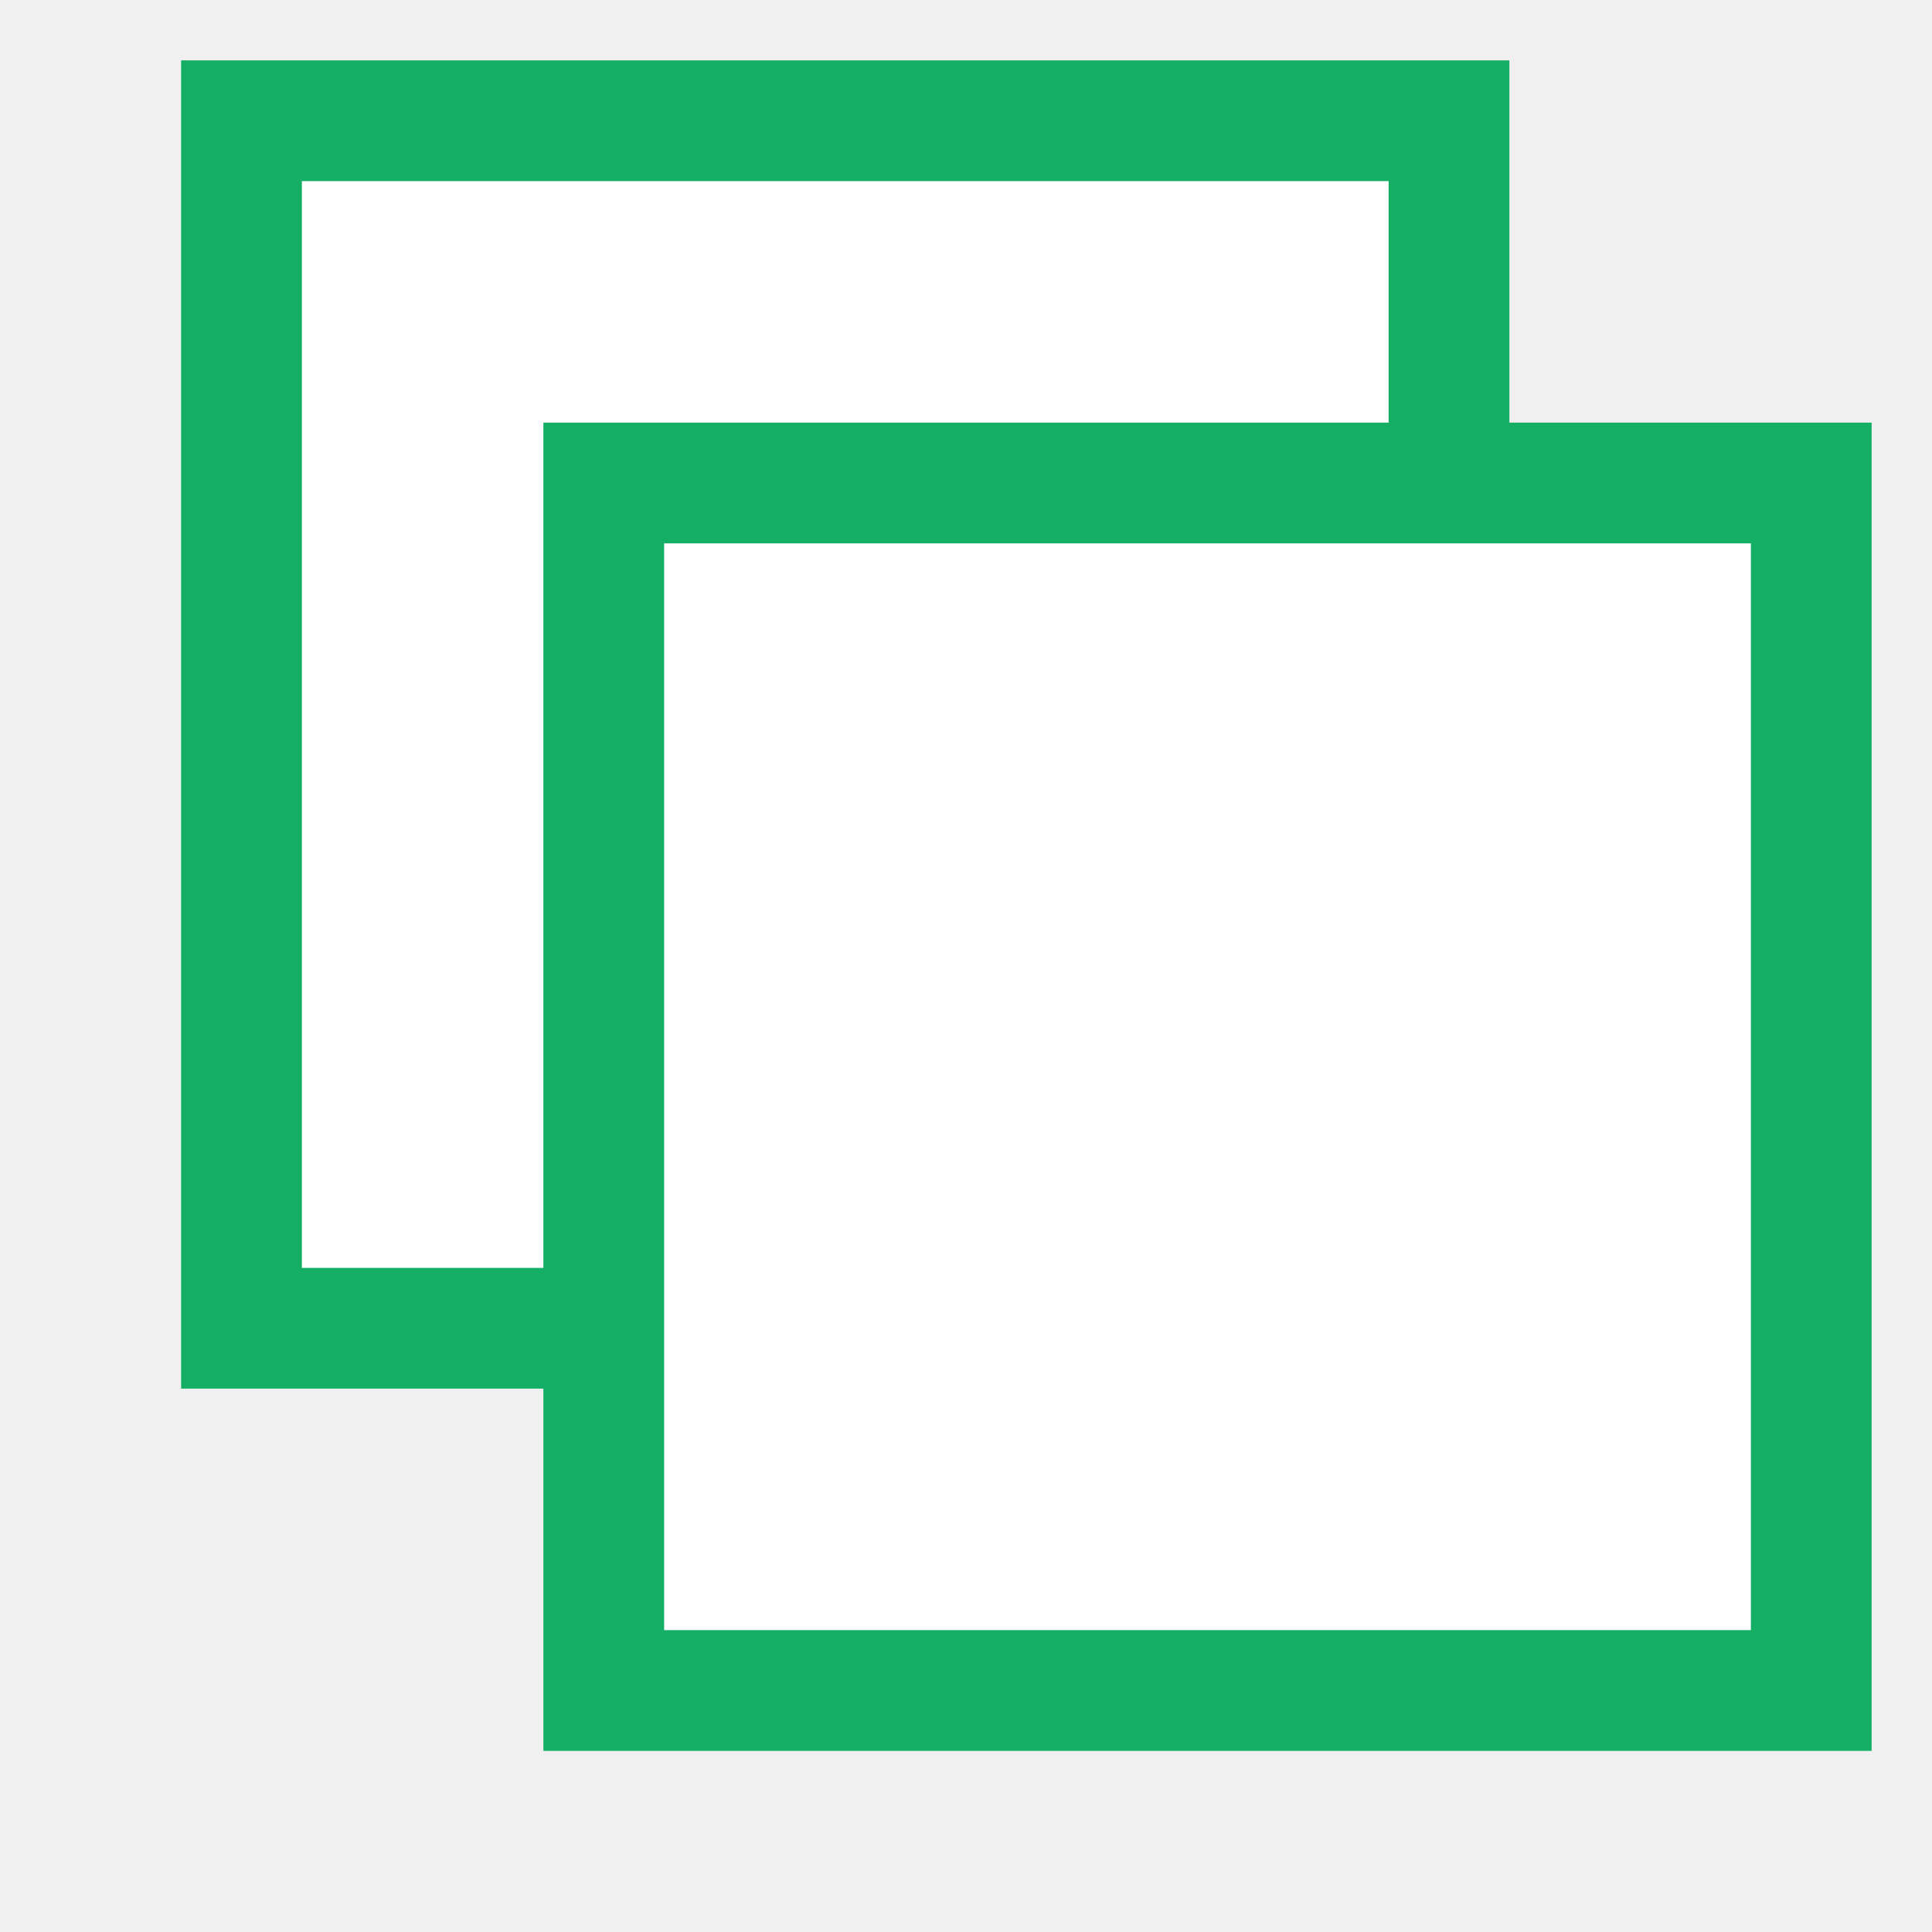
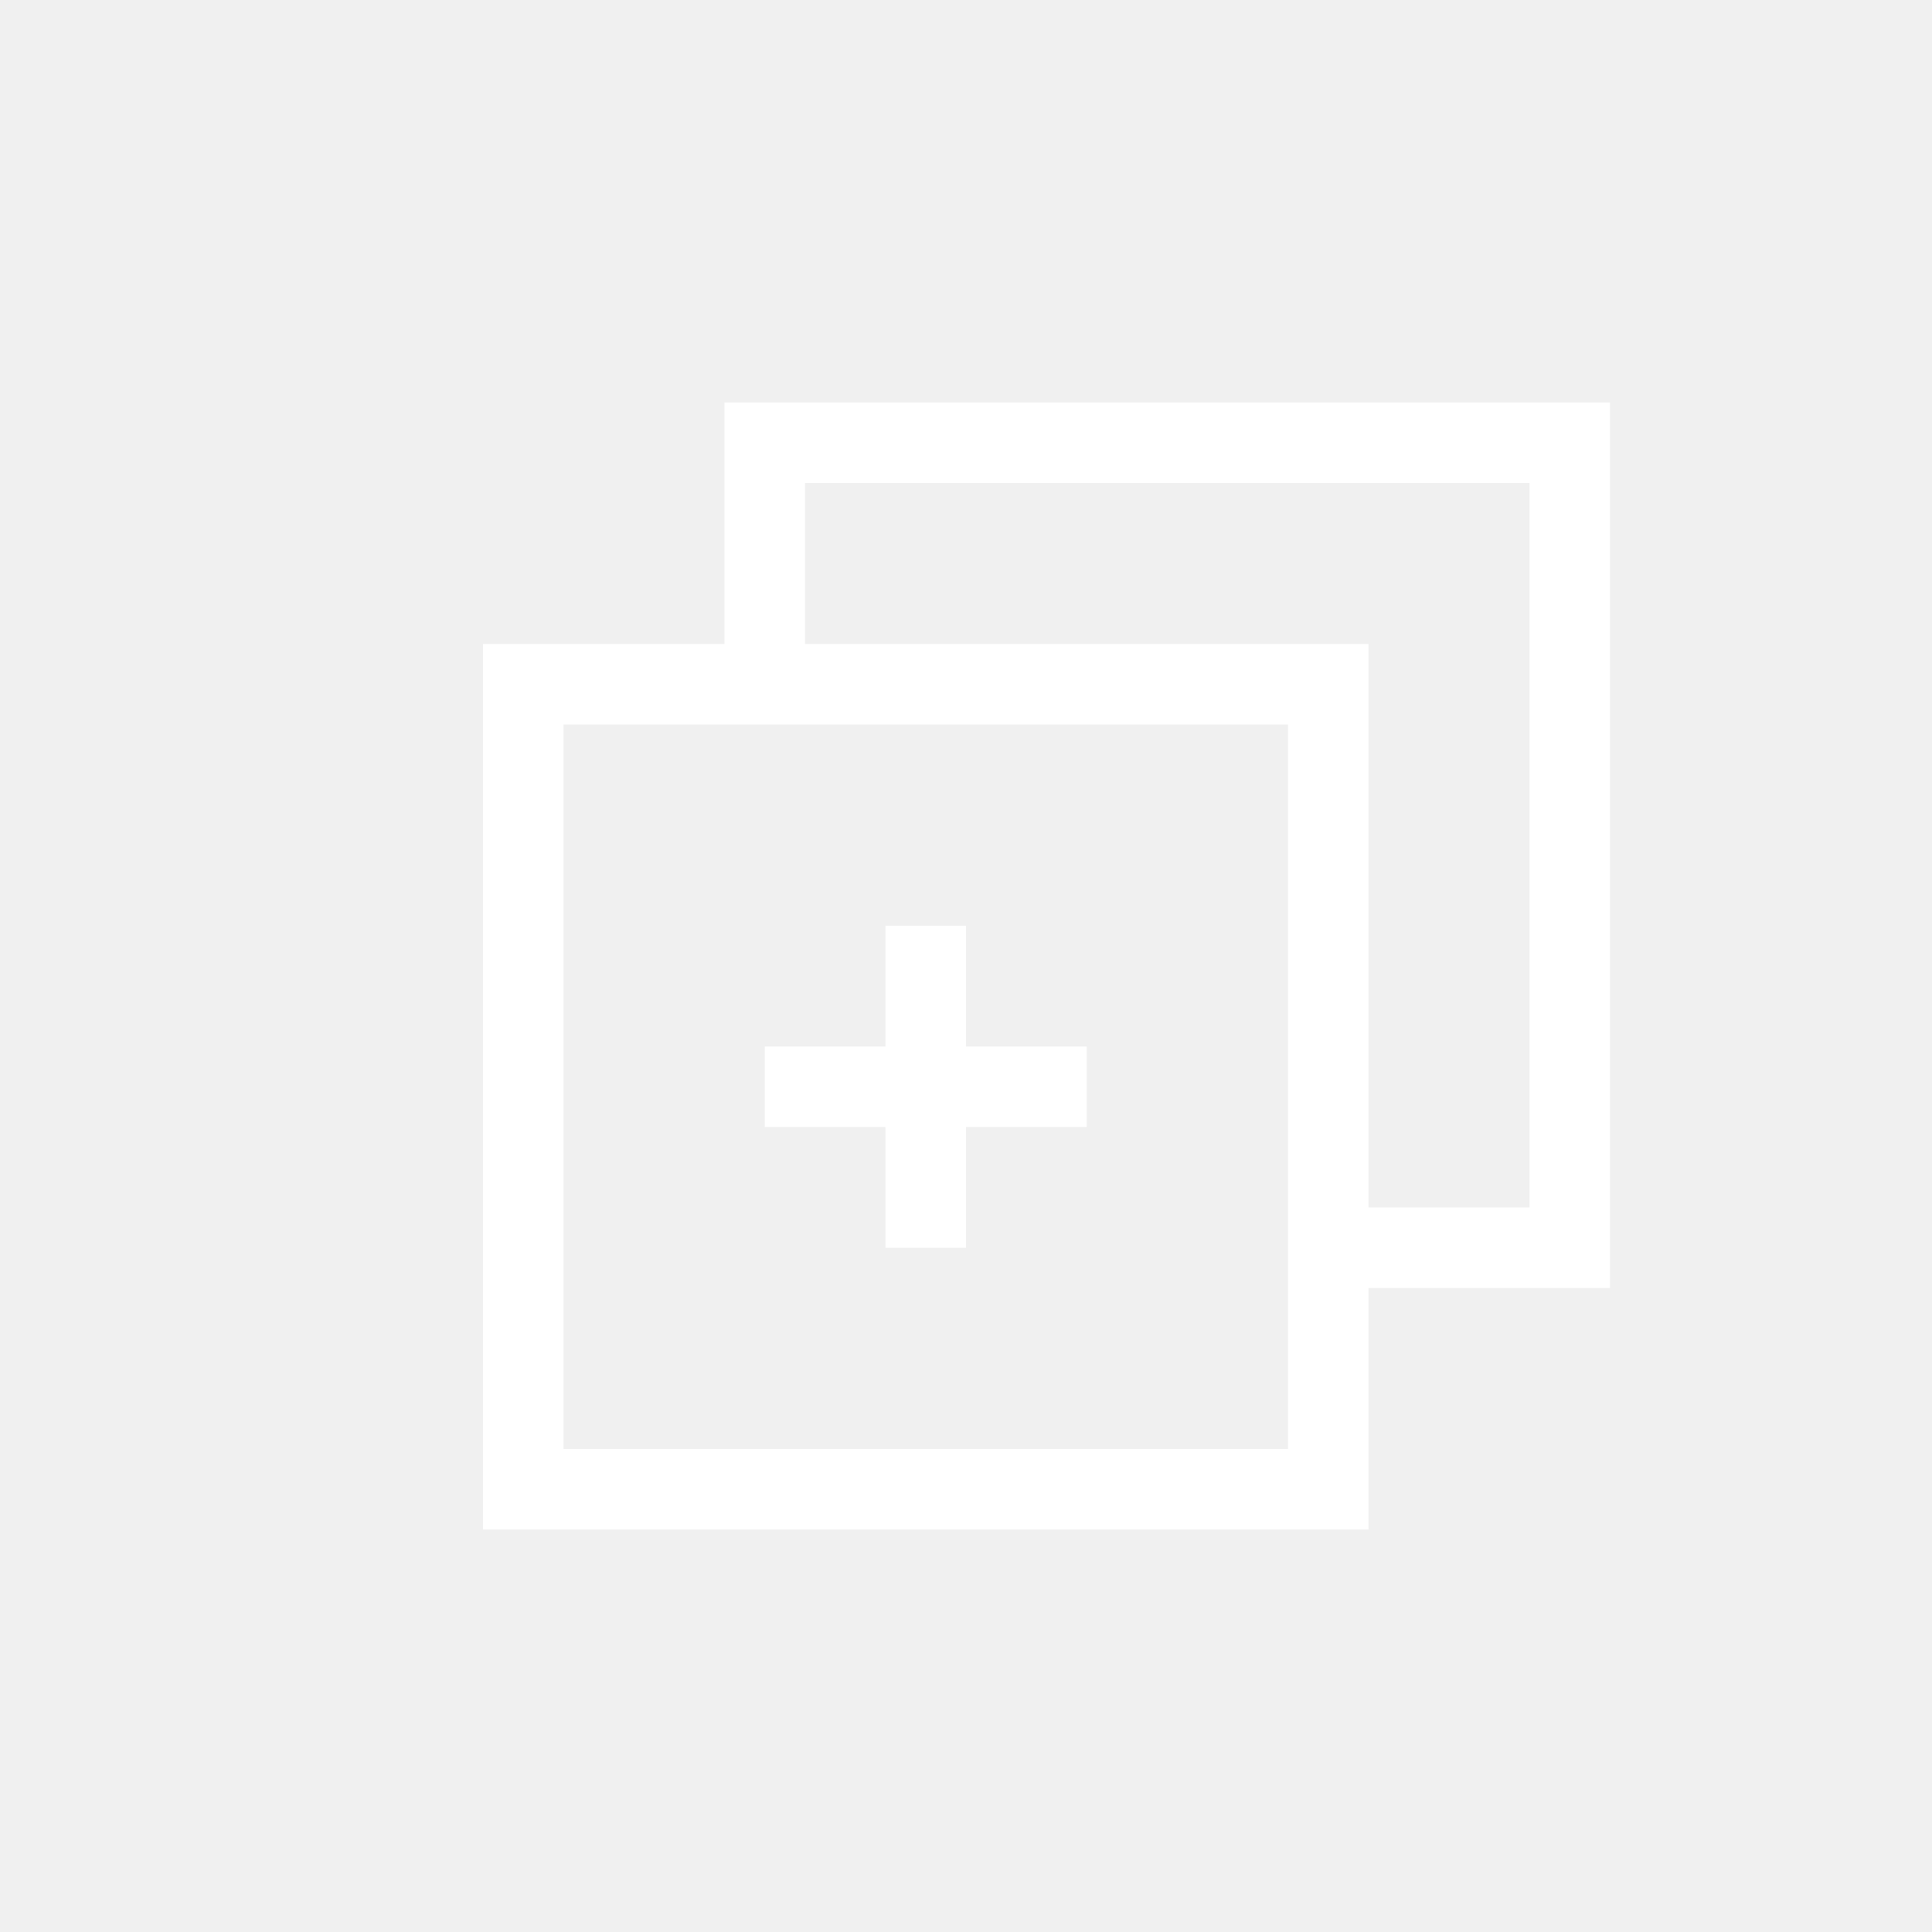
- <svg xmlns="http://www.w3.org/2000/svg" width="16px" height="16px" viewBox="0 0 16 16" version="1.1">
-   <g id="页面-1" stroke="none" stroke-width="1" fill="none" fill-rule="evenodd">
-     <g id="进入班级备份-14-资料包" transform="translate(-1460, -523)" fill="#FFFFFF" stroke="#14AF64">
-       <g id="编组-4" transform="translate(360, 471)">
-         <g id="编组-22备份" transform="translate(1078, 45)">
-           <g id="编组-6" transform="translate(22, 7)">
-             <g id="编组-5" transform="translate(2, 1)">
-               <rect id="矩形" x="0" y="0" width="10" height="10" />
-               <rect id="矩形备份" x="3" y="3" width="10" height="10" />
-             </g>
-           </g>
-         </g>
-       </g>
-     </g>
-   </g>
+ <svg xmlns="http://www.w3.org/2000/svg" width="24" height="24" viewBox="0 0 24 24" fill="none">
+   <path fill-rule="evenodd" clip-rule="evenodd" d="M9 5H20V16H17V19H6V8H9V5ZM19 15H17V8H10V6H19V15ZM7 9H9H10H16V15V16V18H7V9ZM11 11.5V13H9.5V14H11V15.5H12V14H13.5V13H12V11.5H11Z" fill="white" />
</svg>
